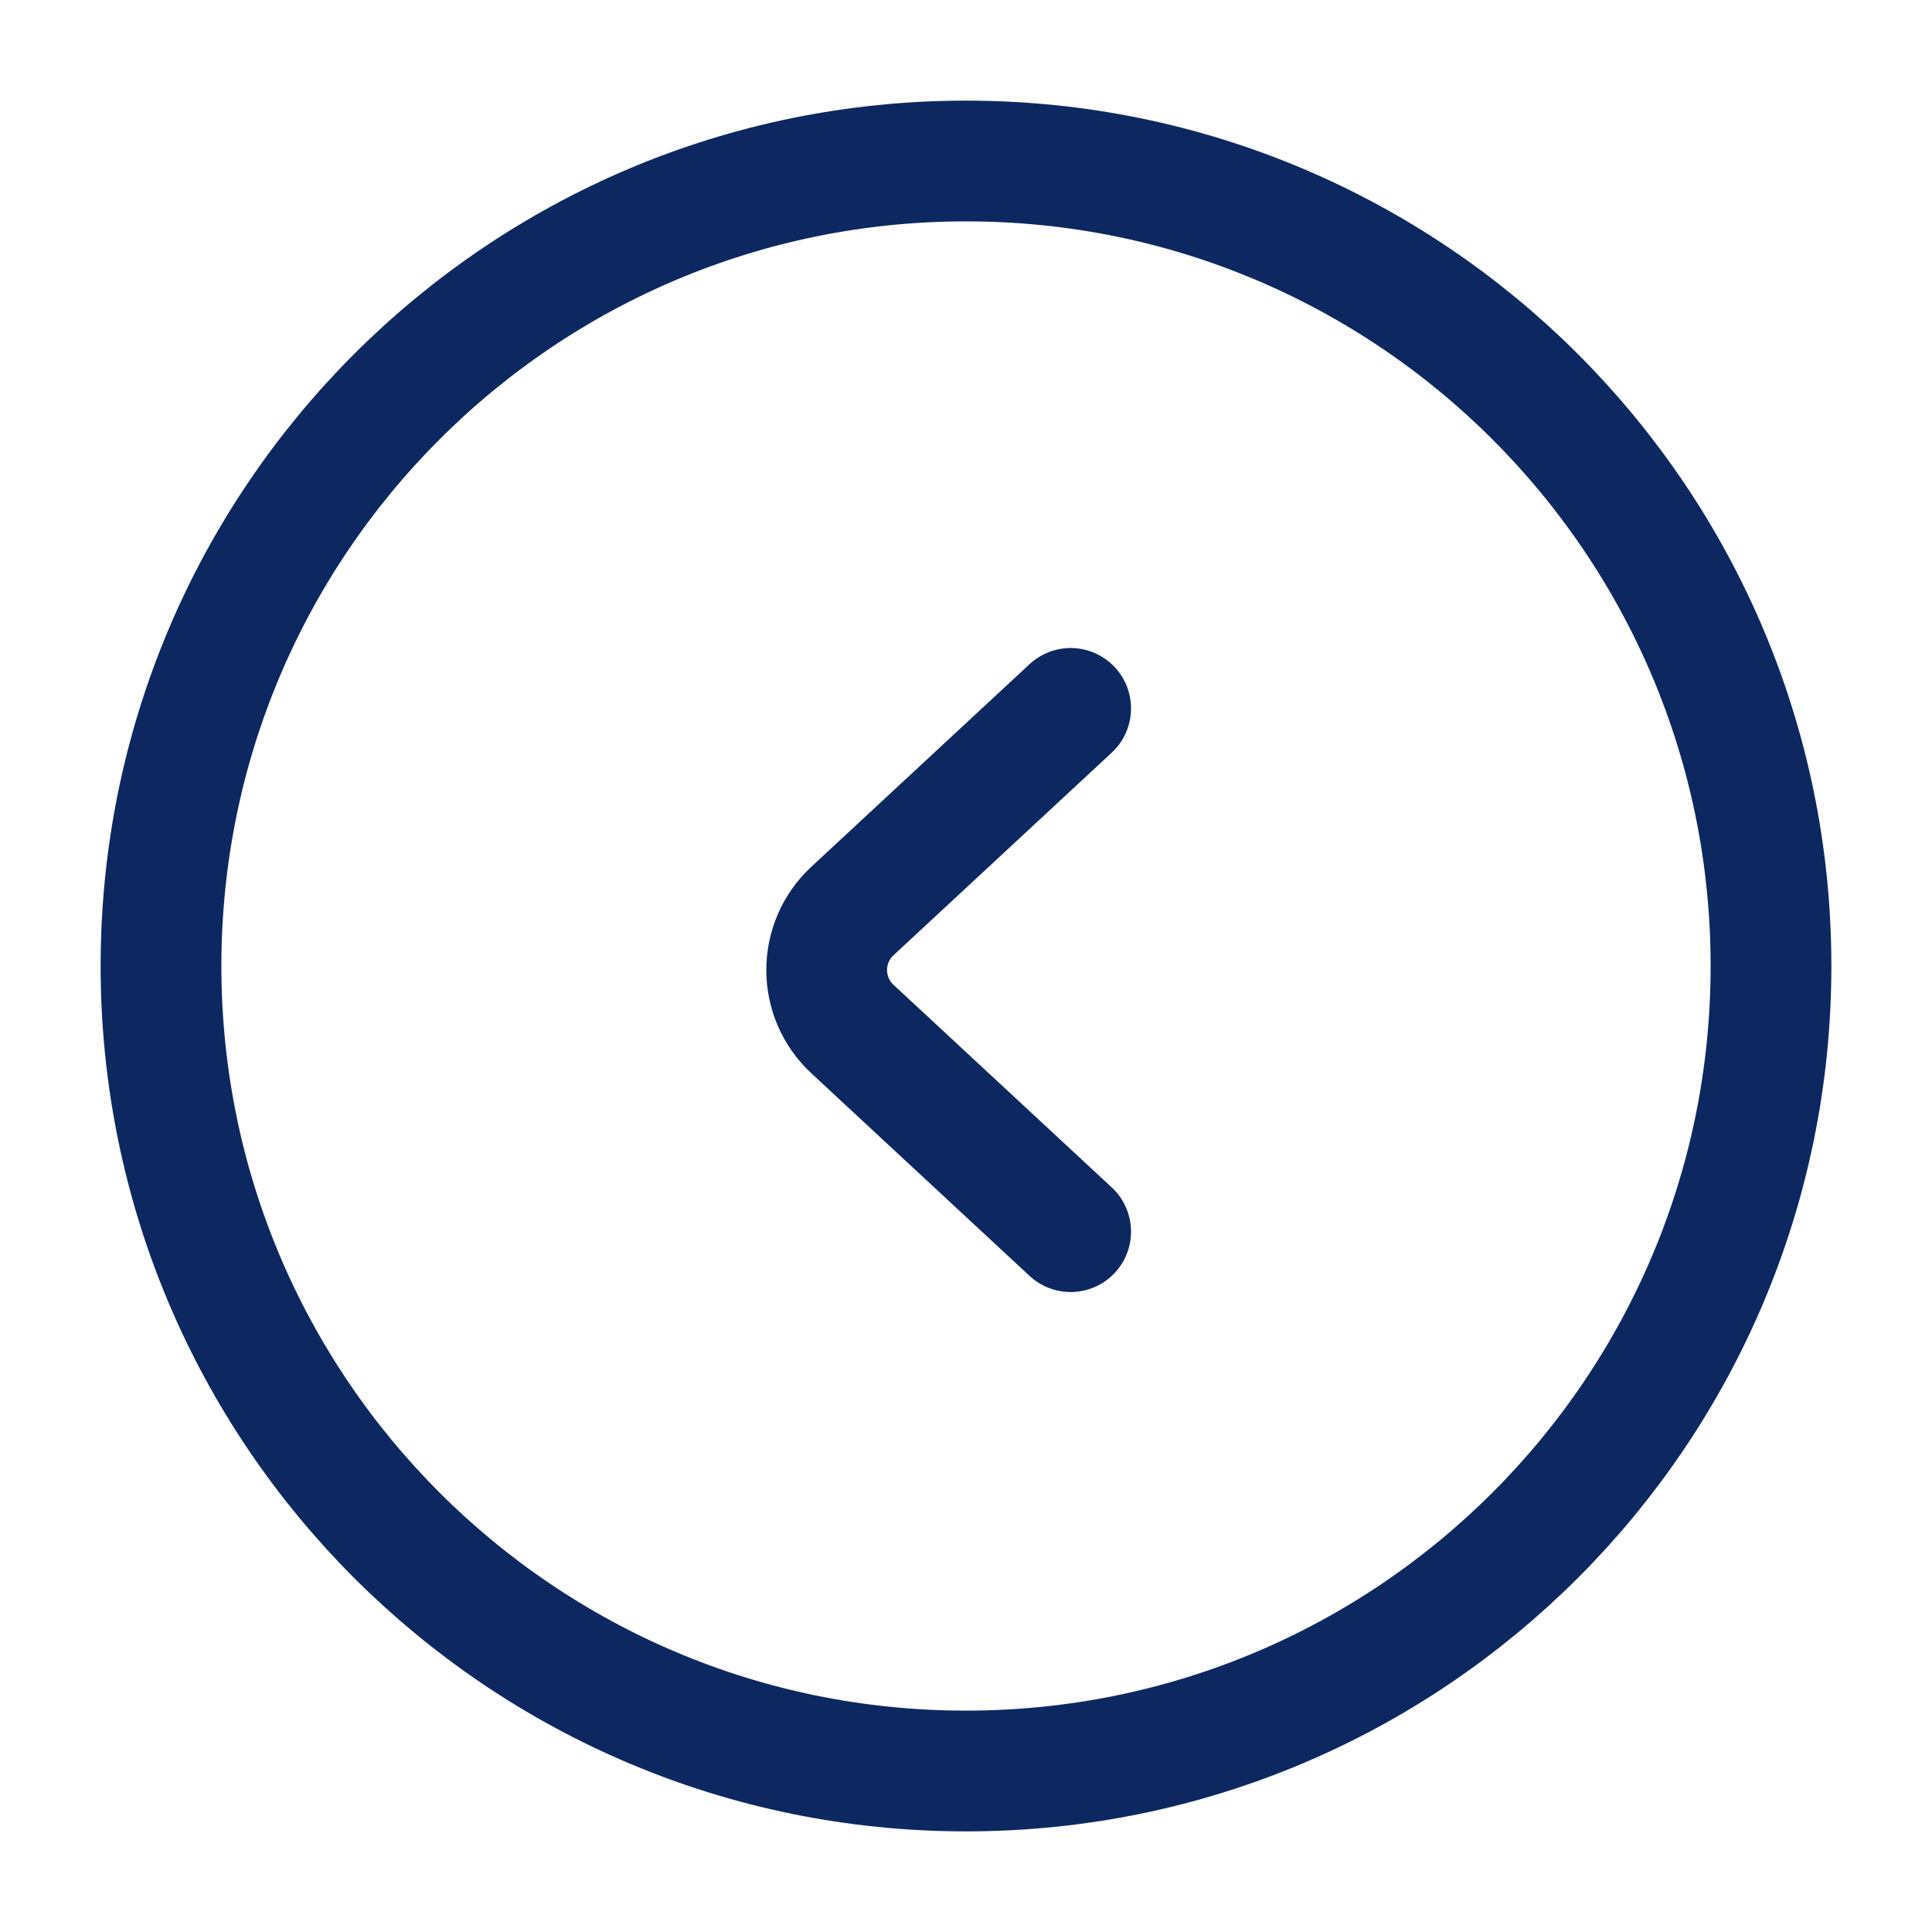
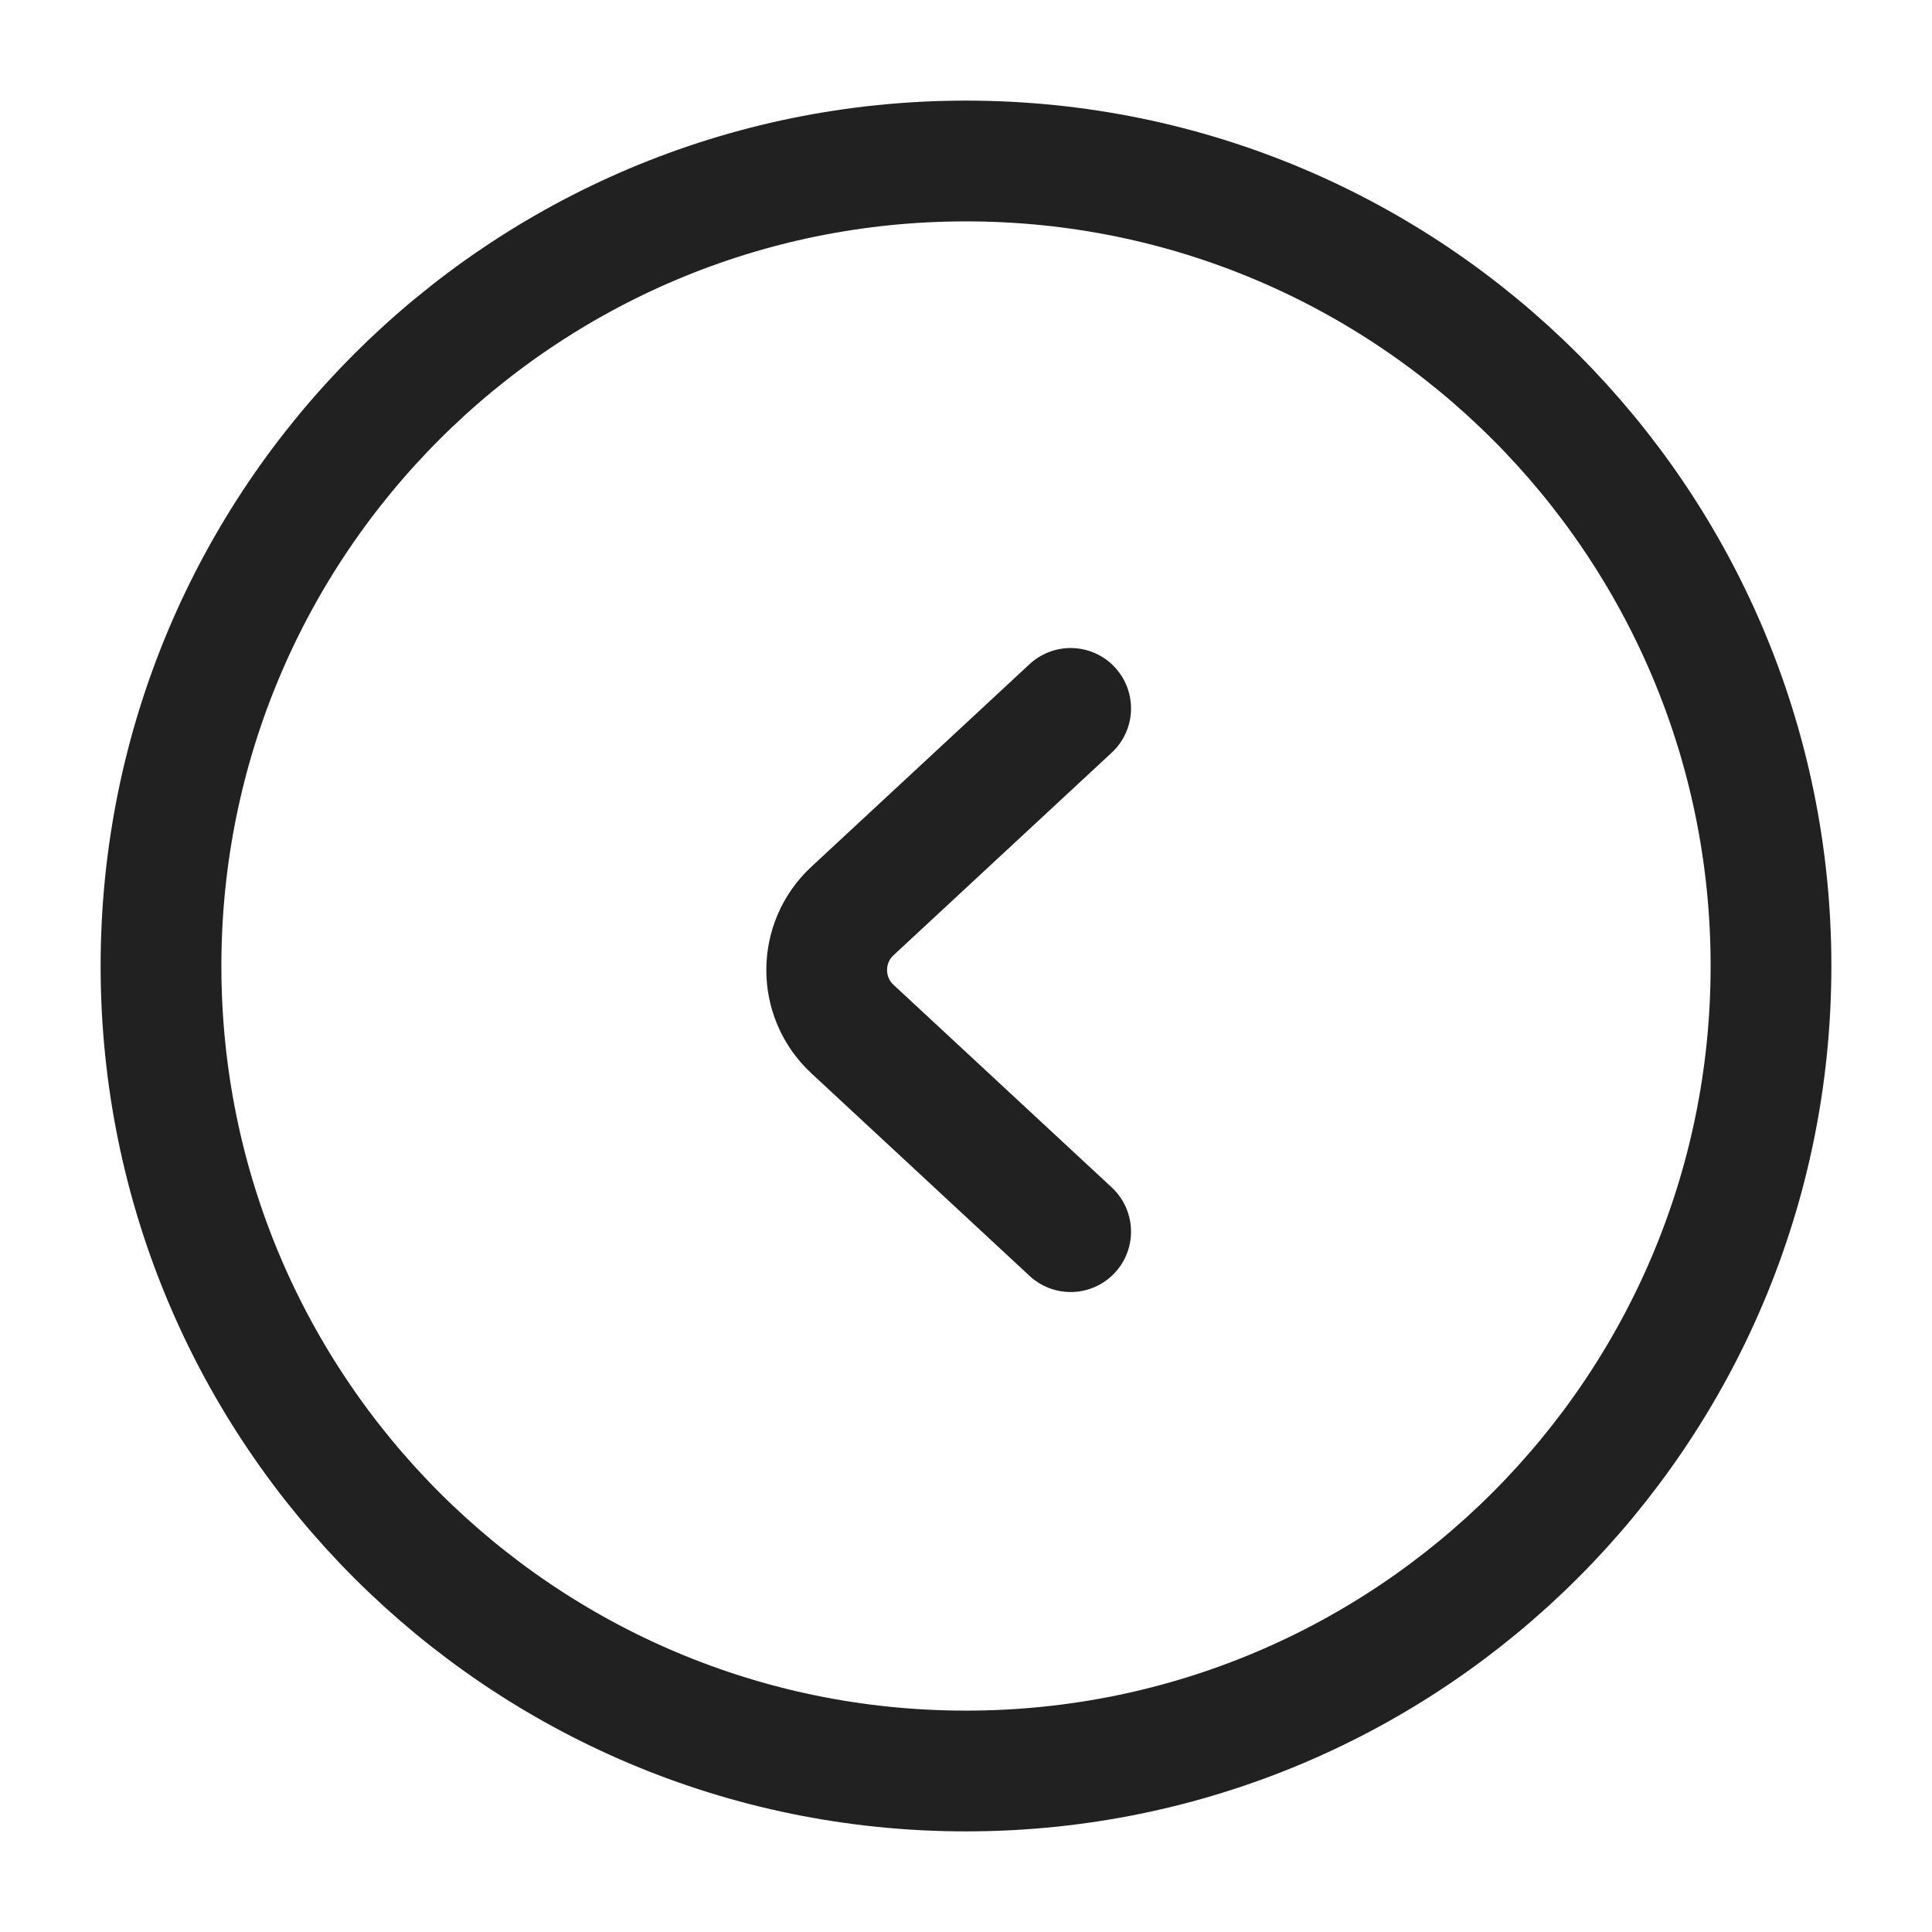
<svg xmlns="http://www.w3.org/2000/svg" width="24" height="24" viewBox="0 0 24 24" fill="none">
-   <path d="M13.3 8.8L10.589 11.317C10.163 11.713 10.163 12.387 10.589 12.783L13.3 15.3M12 2C6.477 2 2 6.477 2 12C2 17.523 6.477 22 12 22C17.523 22 22 17.523 22 12C22 6.477 17.523 2 12 2Z" stroke="#0D2861" stroke-width="1.5" stroke-linecap="round" />
+   <path d="M13.3 8.8L10.589 11.317C10.163 11.713 10.163 12.387 10.589 12.783L13.3 15.3M12 2C6.477 2 2 6.477 2 12C2 17.523 6.477 22 12 22C17.523 22 22 17.523 22 12C22 6.477 17.523 2 12 2Z" stroke="#212121" stroke-width="1.5" stroke-linecap="round" />
</svg>
